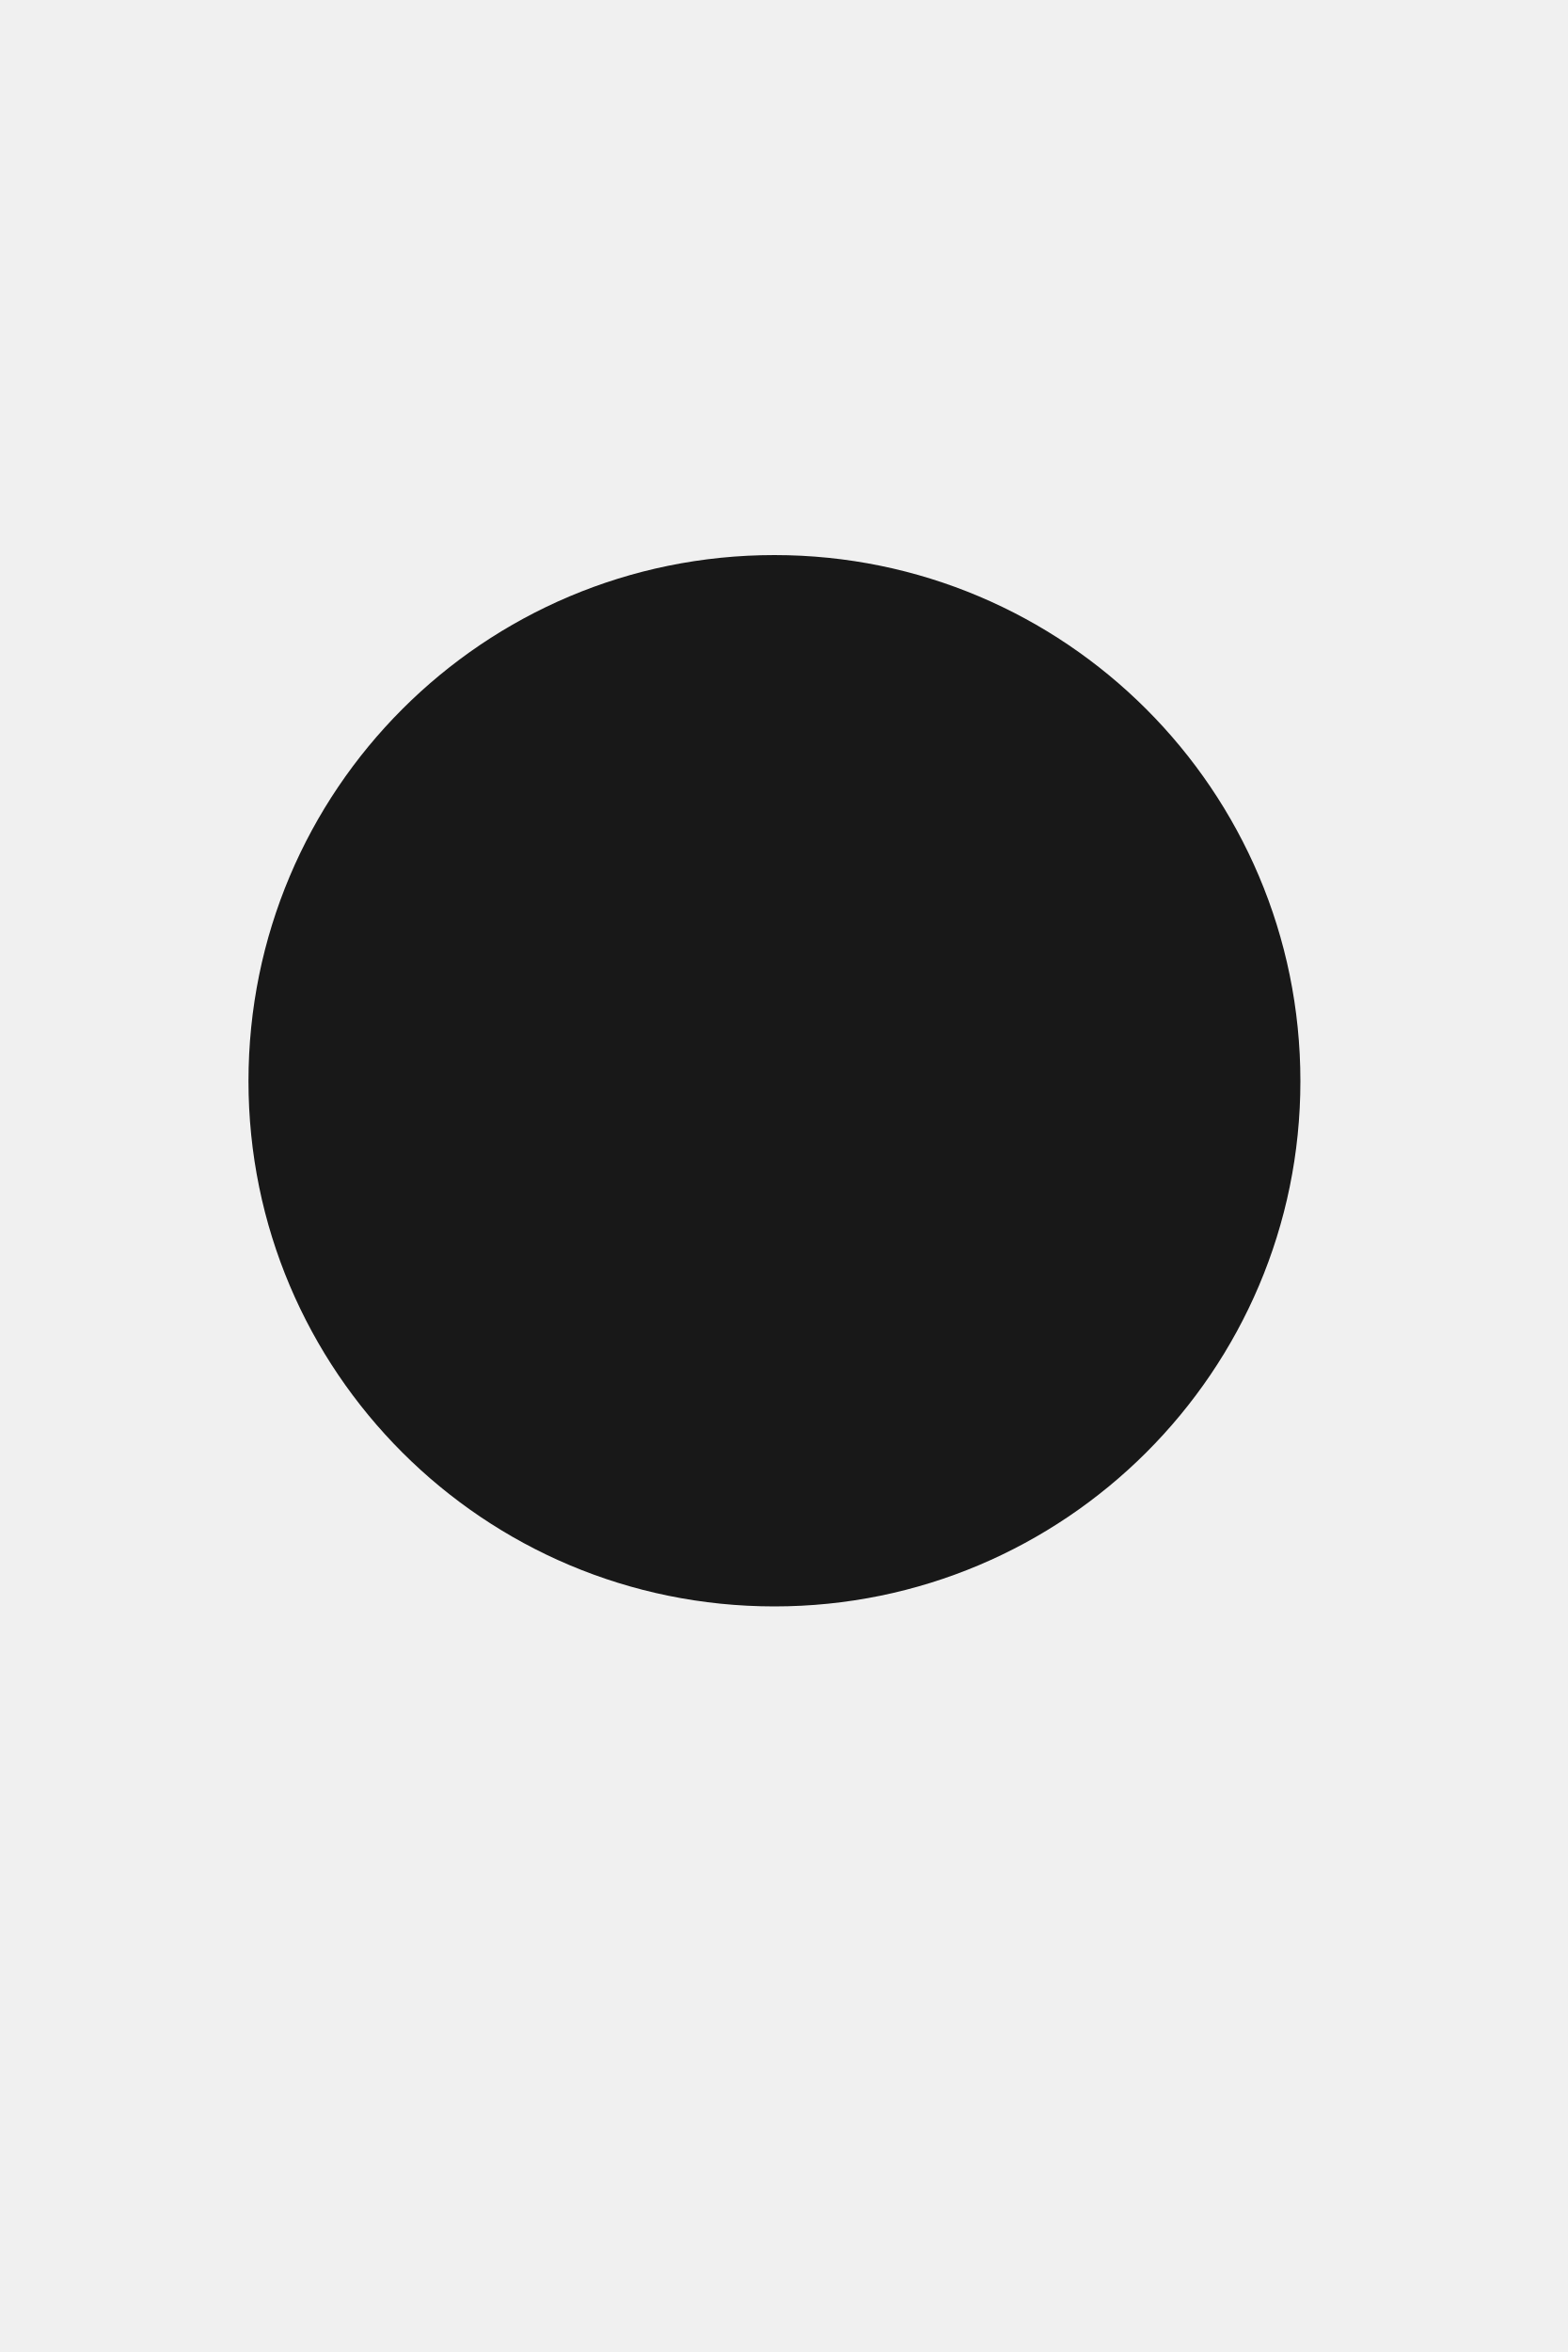
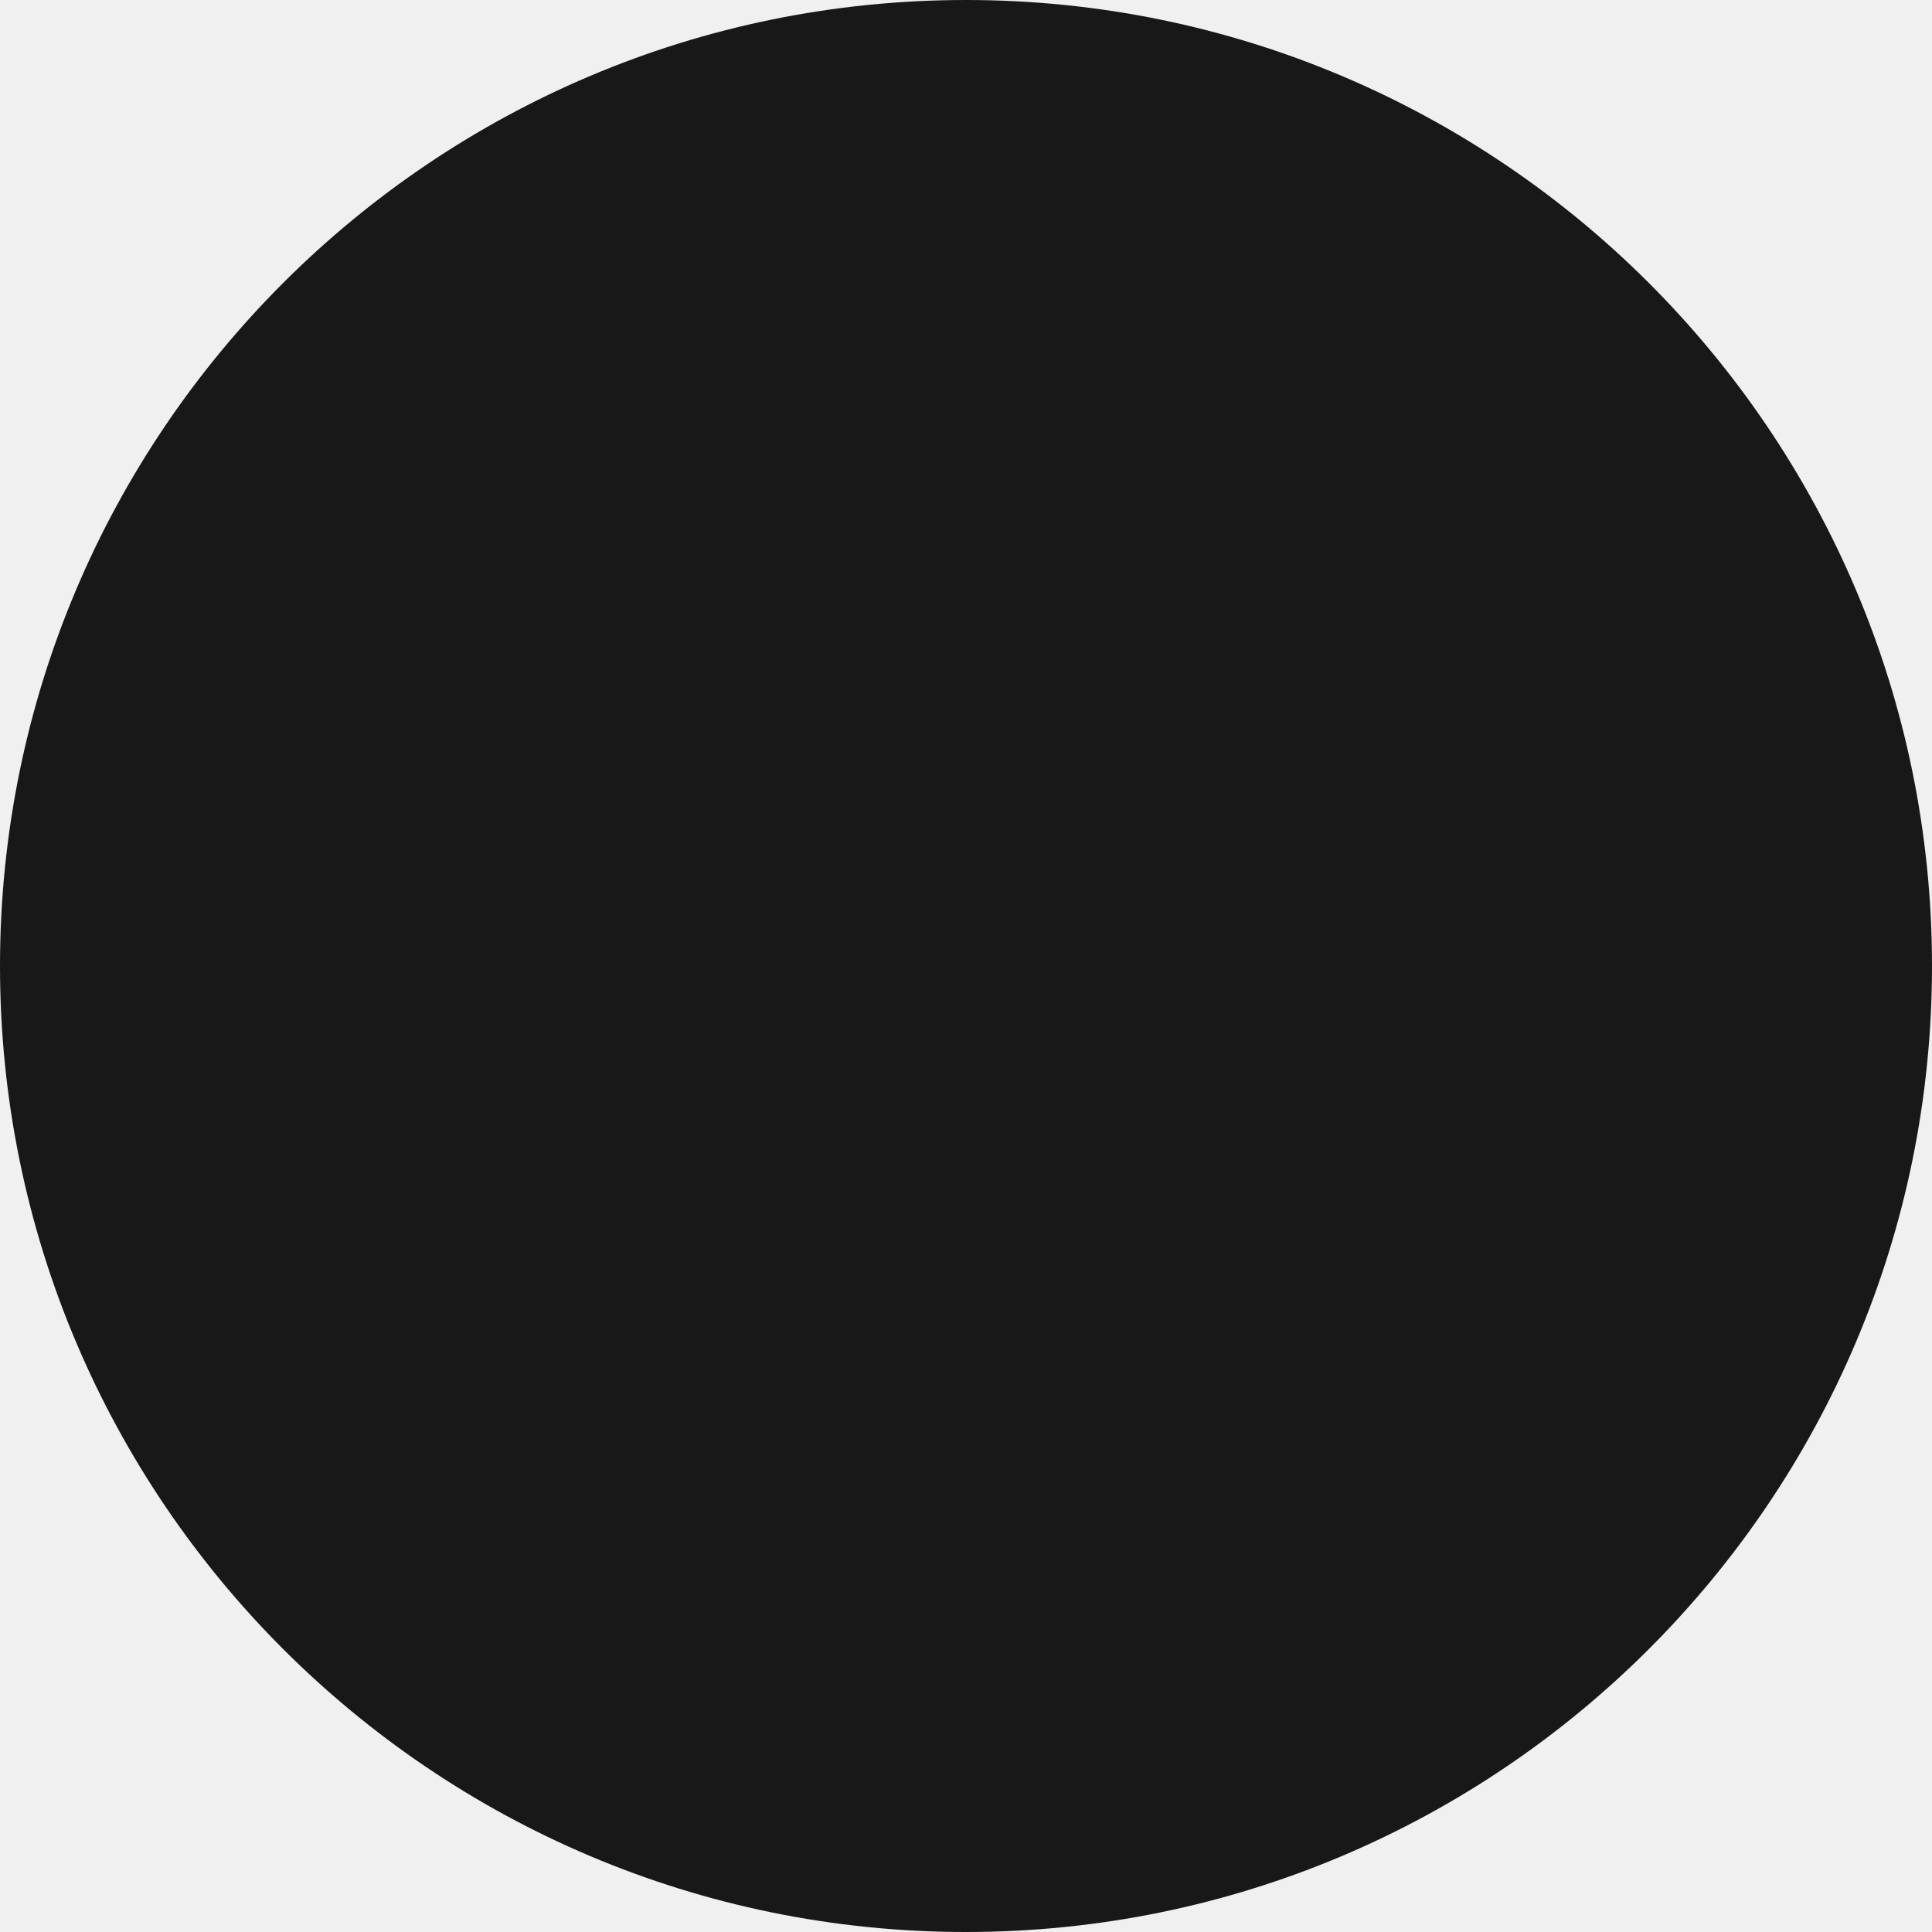
- <svg xmlns="http://www.w3.org/2000/svg" version="1.1" width="2px" height="3px">
+ <svg xmlns="http://www.w3.org/2000/svg" version="1.1" width="2px" height="2px">
  <defs>
    <pattern id="BGPattern" patternUnits="userSpaceOnUse" alignment="0 0" imageRepeat="None" />
-     <mask fill="white" id="Clip920">
-       <path d="M 0.988 2.049  C 0.617 2.049  0.317 1.749  0.317 1.379  C 0.317 1.008  0.617 0.708  0.988 0.708  C 1.358 0.708  1.659 1.008  1.659 1.379  C 1.659 1.749  1.358 2.049  0.988 2.049  Z " fill-rule="evenodd" />
+     <mask fill="white" id="Clip427">
+       <path d="M 1 2  C 0.448 2  0 1.552  0 1  C 0 0.448  0.448 0  1 0  C 1.552 0  2 0.448  2 1  C 2 1.552  1.552 2  1 2  Z " fill-rule="evenodd" />
    </mask>
  </defs>
-   <g transform="matrix(1 0 0 1 -201 -783 )">
-     <path d="M 0.988 2.049  C 0.617 2.049  0.317 1.749  0.317 1.379  C 0.317 1.008  0.617 0.708  0.988 0.708  C 1.358 0.708  1.659 1.008  1.659 1.379  C 1.659 1.749  1.358 2.049  0.988 2.049  Z " fill-rule="nonzero" fill="rgba(0, 0, 0, 0.898)" stroke="none" transform="matrix(1 0 0 1 201 783 )" class="fill" />
-     <path d="M 0.988 2.049  C 0.617 2.049  0.317 1.749  0.317 1.379  C 0.317 1.008  0.617 0.708  0.988 0.708  C 1.358 0.708  1.659 1.008  1.659 1.379  C 1.659 1.749  1.358 2.049  0.988 2.049  Z " stroke-width="0" stroke-dasharray="0" stroke="rgba(255, 255, 255, 0)" fill="none" transform="matrix(1 0 0 1 201 783 )" class="stroke" mask="url(#Clip920)" />
+   <g transform="matrix(1 0 0 1 -584 -668 )">
+     <path d="M 1 2  C 0.448 2  0 1.552  0 1  C 0 0.448  0.448 0  1 0  C 1.552 0  2 0.448  2 1  C 2 1.552  1.552 2  1 2  Z " fill-rule="nonzero" fill="rgba(0, 0, 0, 0.898)" stroke="none" transform="matrix(1 0 0 1 584 668 )" class="fill" />
+     <path d="M 1 2  C 0.448 2  0 1.552  0 1  C 0 0.448  0.448 0  1 0  C 1.552 0  2 0.448  2 1  C 2 1.552  1.552 2  1 2  Z " stroke-width="0" stroke-dasharray="0" stroke="rgba(255, 255, 255, 0)" fill="none" transform="matrix(1 0 0 1 584 668 )" class="stroke" mask="url(#Clip427)" />
  </g>
</svg>
